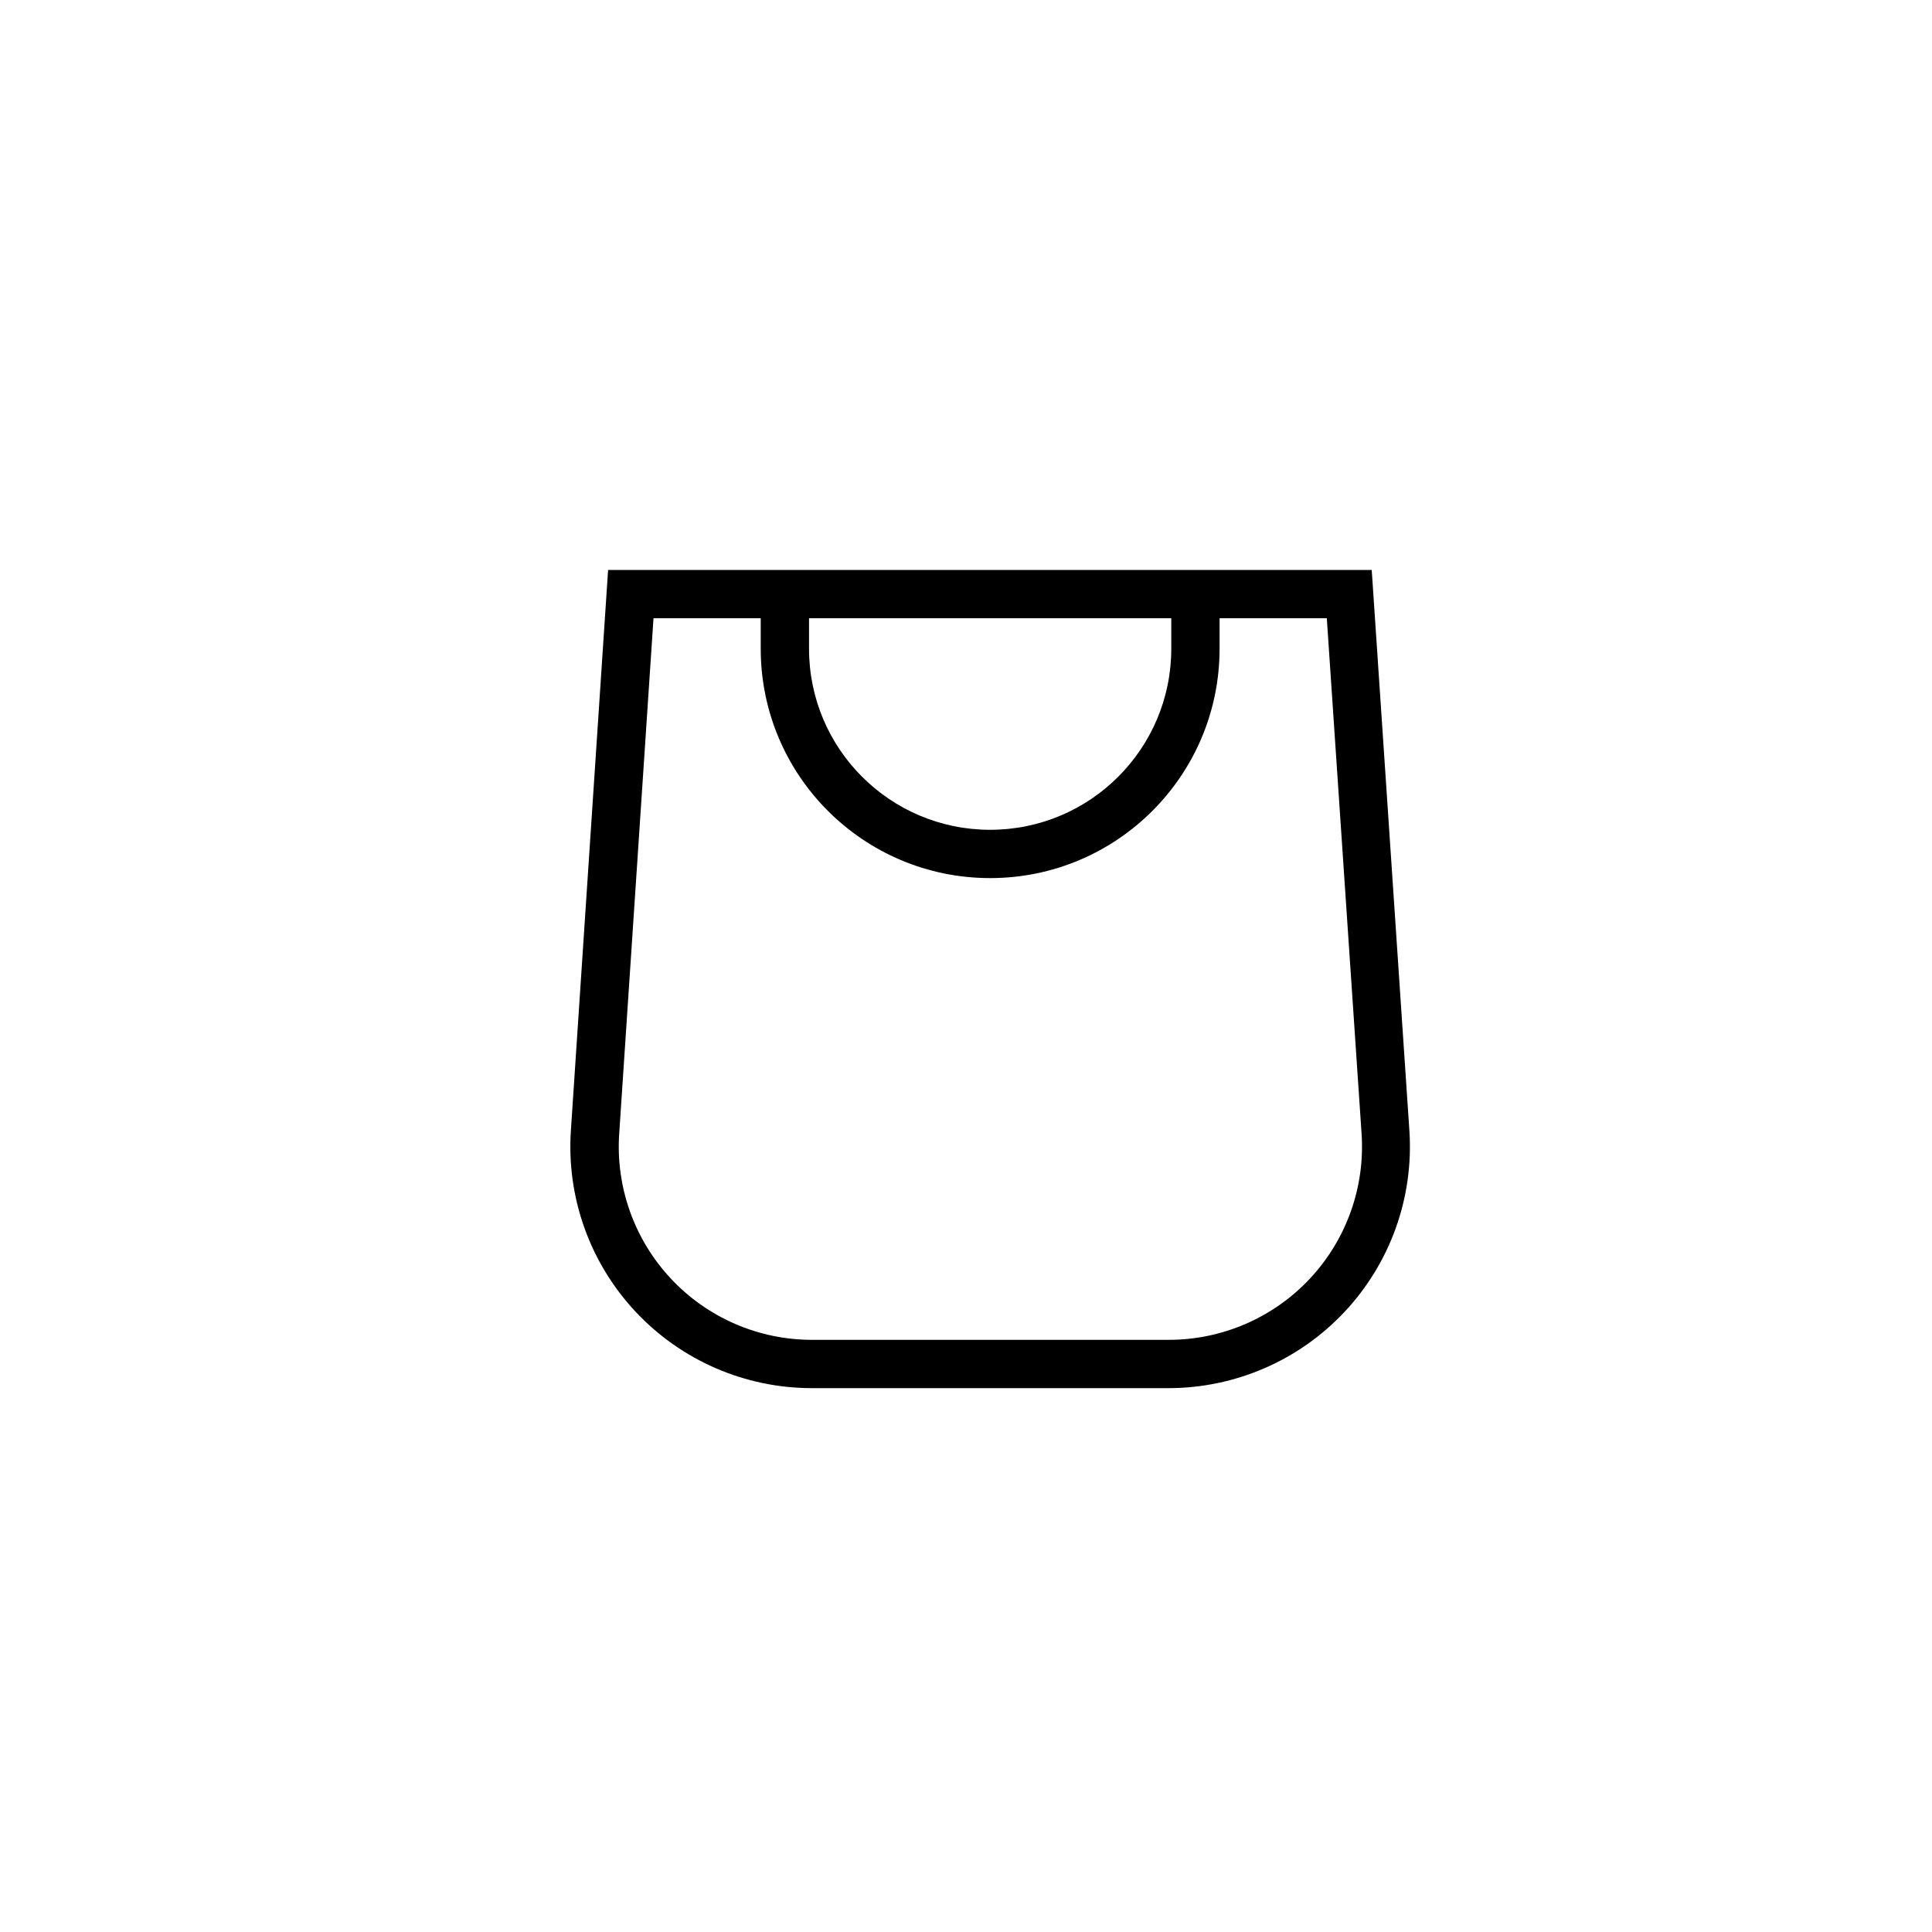
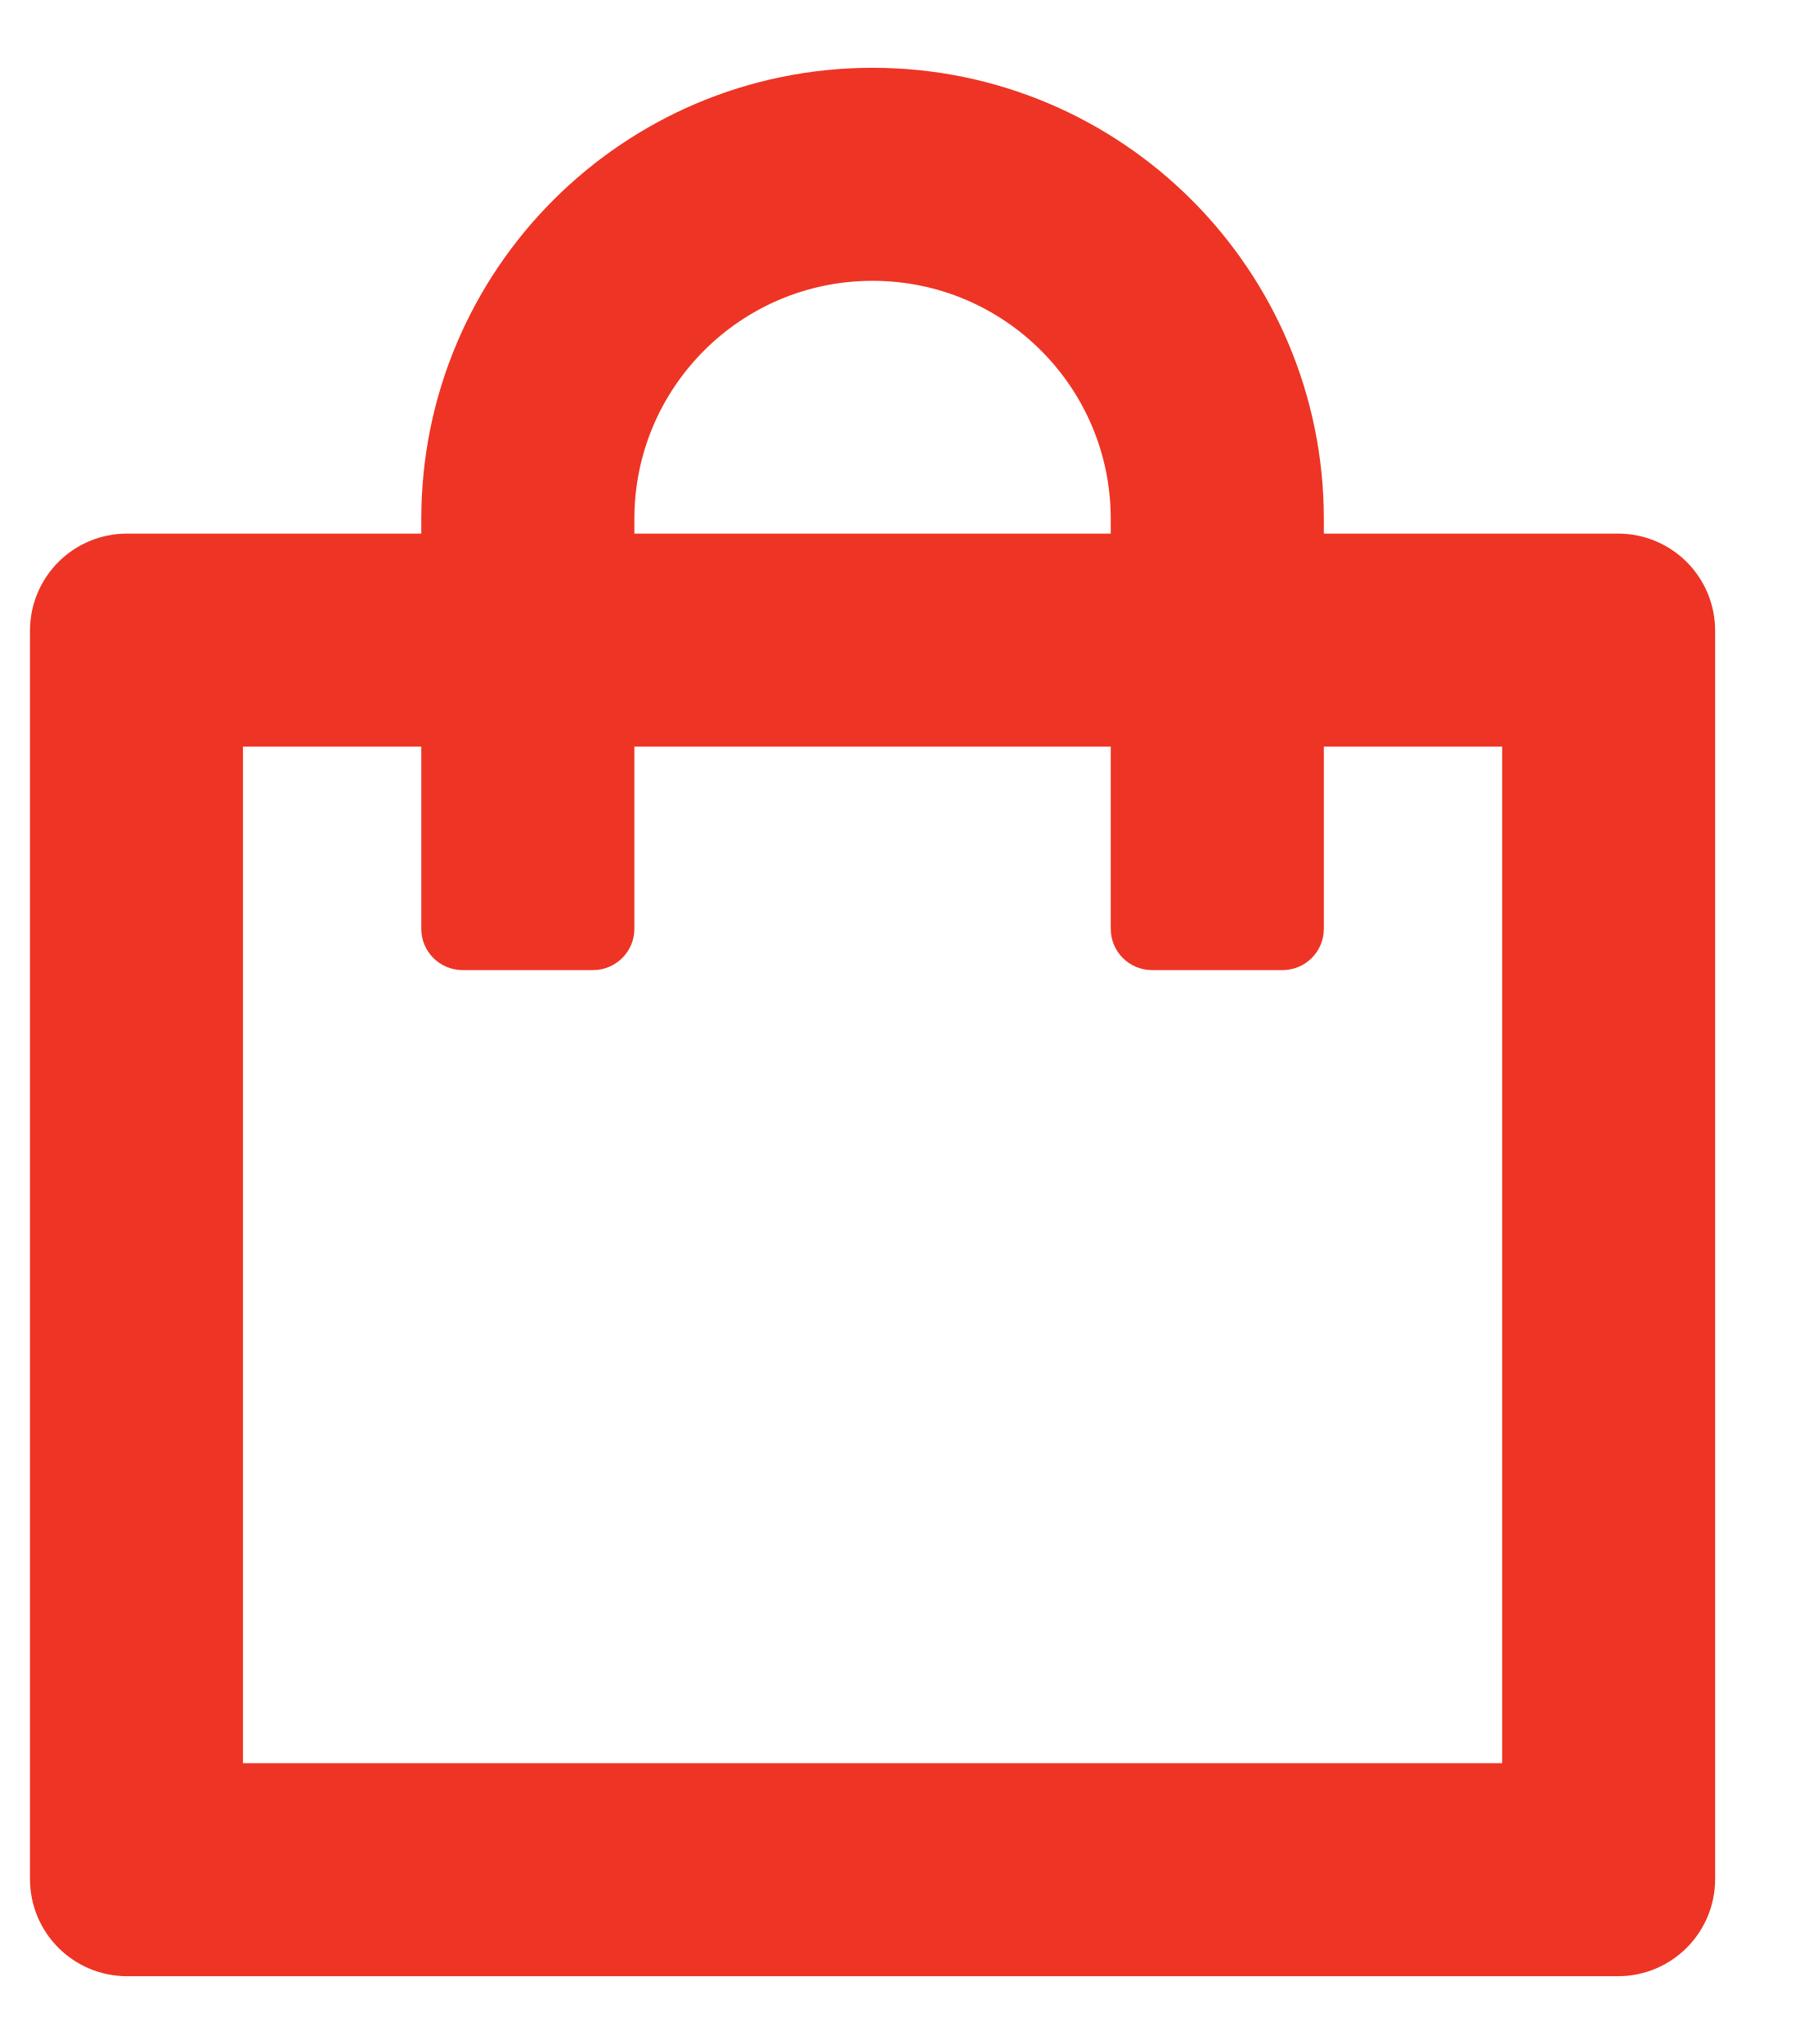
- <svg xmlns="http://www.w3.org/2000/svg" fill="none" class="icon icon-cart-empty" viewBox="0 0 40 40">
-   <path fill="currentColor" fill-rule="evenodd" d="M15.75 11.8h-3.16l-.77 11.6a5 5 0 0 0 4.99 5.34h7.38a5 5 0 0 0 4.99-5.33L28.4 11.8zm0 1h-2.22l-.71 10.67a4 4 0 0 0 3.99 4.27h7.38a4 4 0 0 0 4-4.27l-.72-10.67h-2.22v.63a4.75 4.75 0 1 1-9.5 0zm8.5 0h-7.5v.63a3.75 3.75 0 1 0 7.5 0z" />
+ <svg xmlns="http://www.w3.org/2000/svg" width="16" height="18" viewBox="0 0 16 18" fill="none">
+   <path d="M7.682 0.697C9.821 0.697 11.555 2.431 11.555 4.57V4.799H14.244C14.663 4.799 15 5.136 15 5.555V16.547C15 16.965 14.663 17.303 14.244 17.303H1.119C0.701 17.303 0.364 16.965 0.364 16.547V5.555C0.364 5.136 0.701 4.799 1.119 4.799H3.809V4.57C3.809 2.431 5.543 0.697 7.682 0.697ZM2.039 15.627H13.325V6.475H11.555V8.18C11.555 8.325 11.437 8.443 11.291 8.443H10.143C9.997 8.443 9.879 8.325 9.879 8.18V6.475H5.485V8.18C5.485 8.325 5.366 8.443 5.221 8.443H4.073C3.927 8.443 3.809 8.325 3.809 8.18V6.475H2.039V15.627ZM7.682 2.373C6.468 2.373 5.485 3.356 5.485 4.57V4.799H9.879V4.57C9.879 3.356 8.896 2.373 7.682 2.373Z" fill="#EE3424" stroke="#EE3424" stroke-width="0.2" />
</svg>
